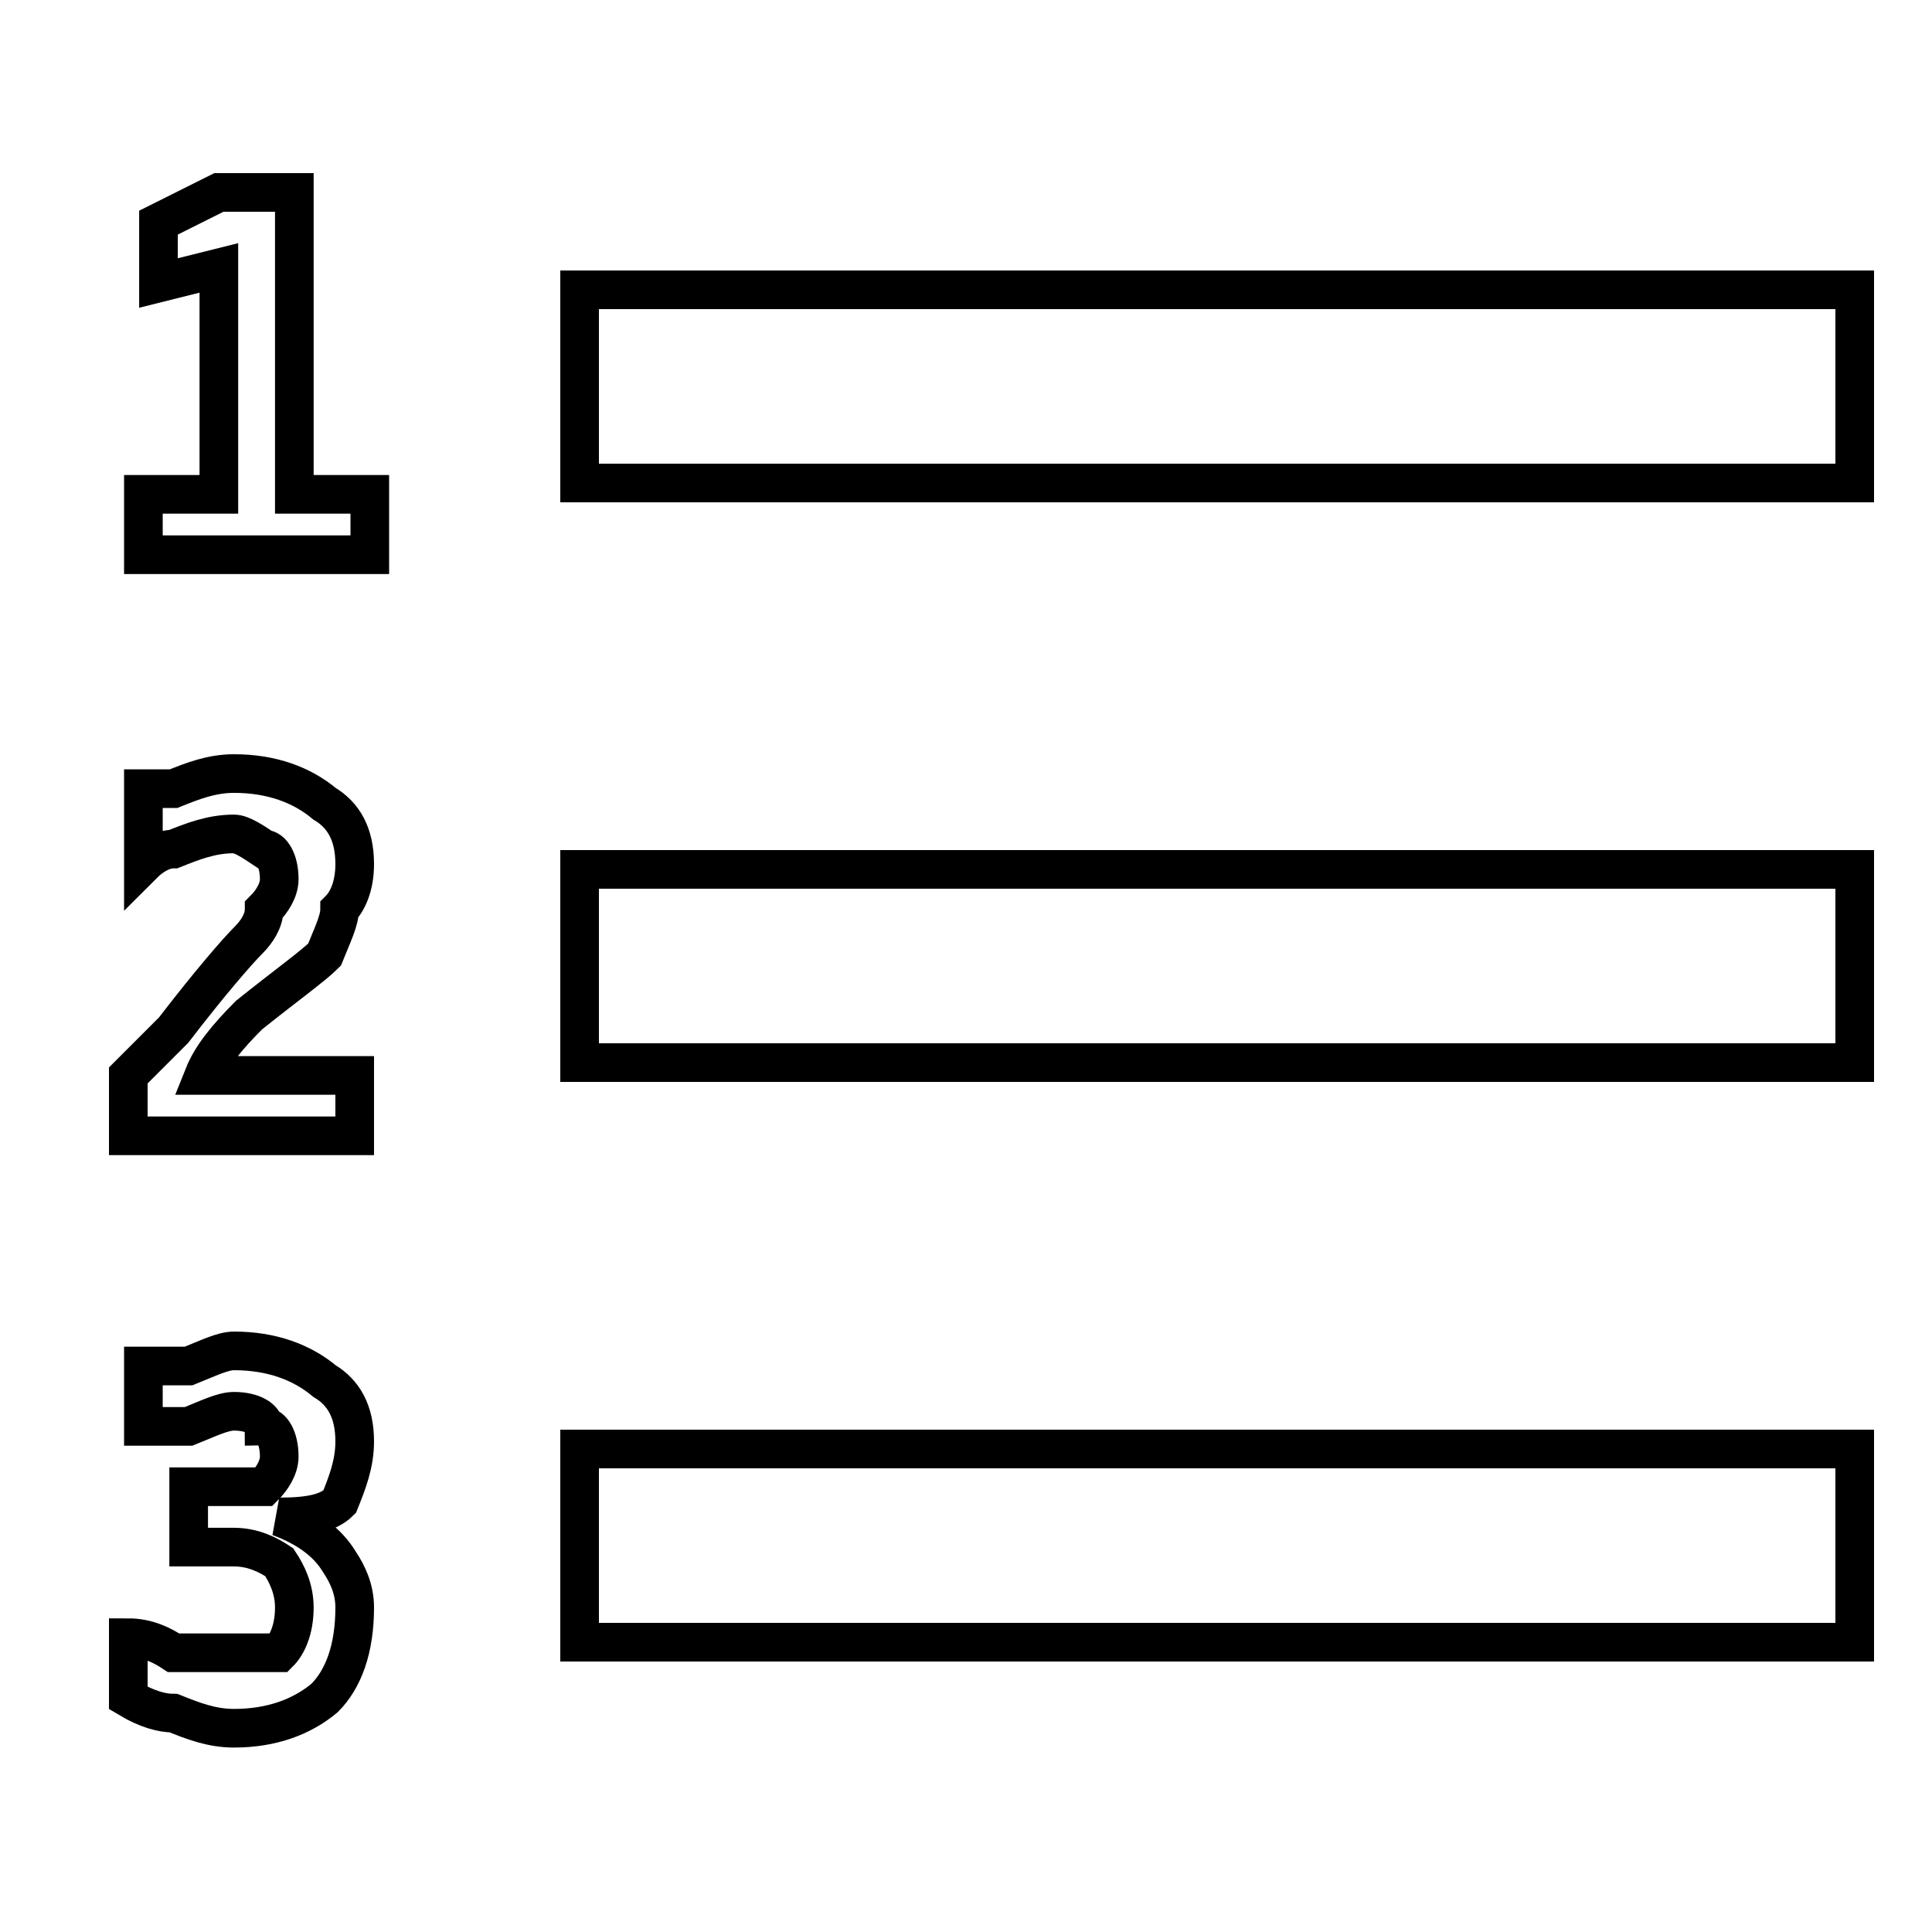
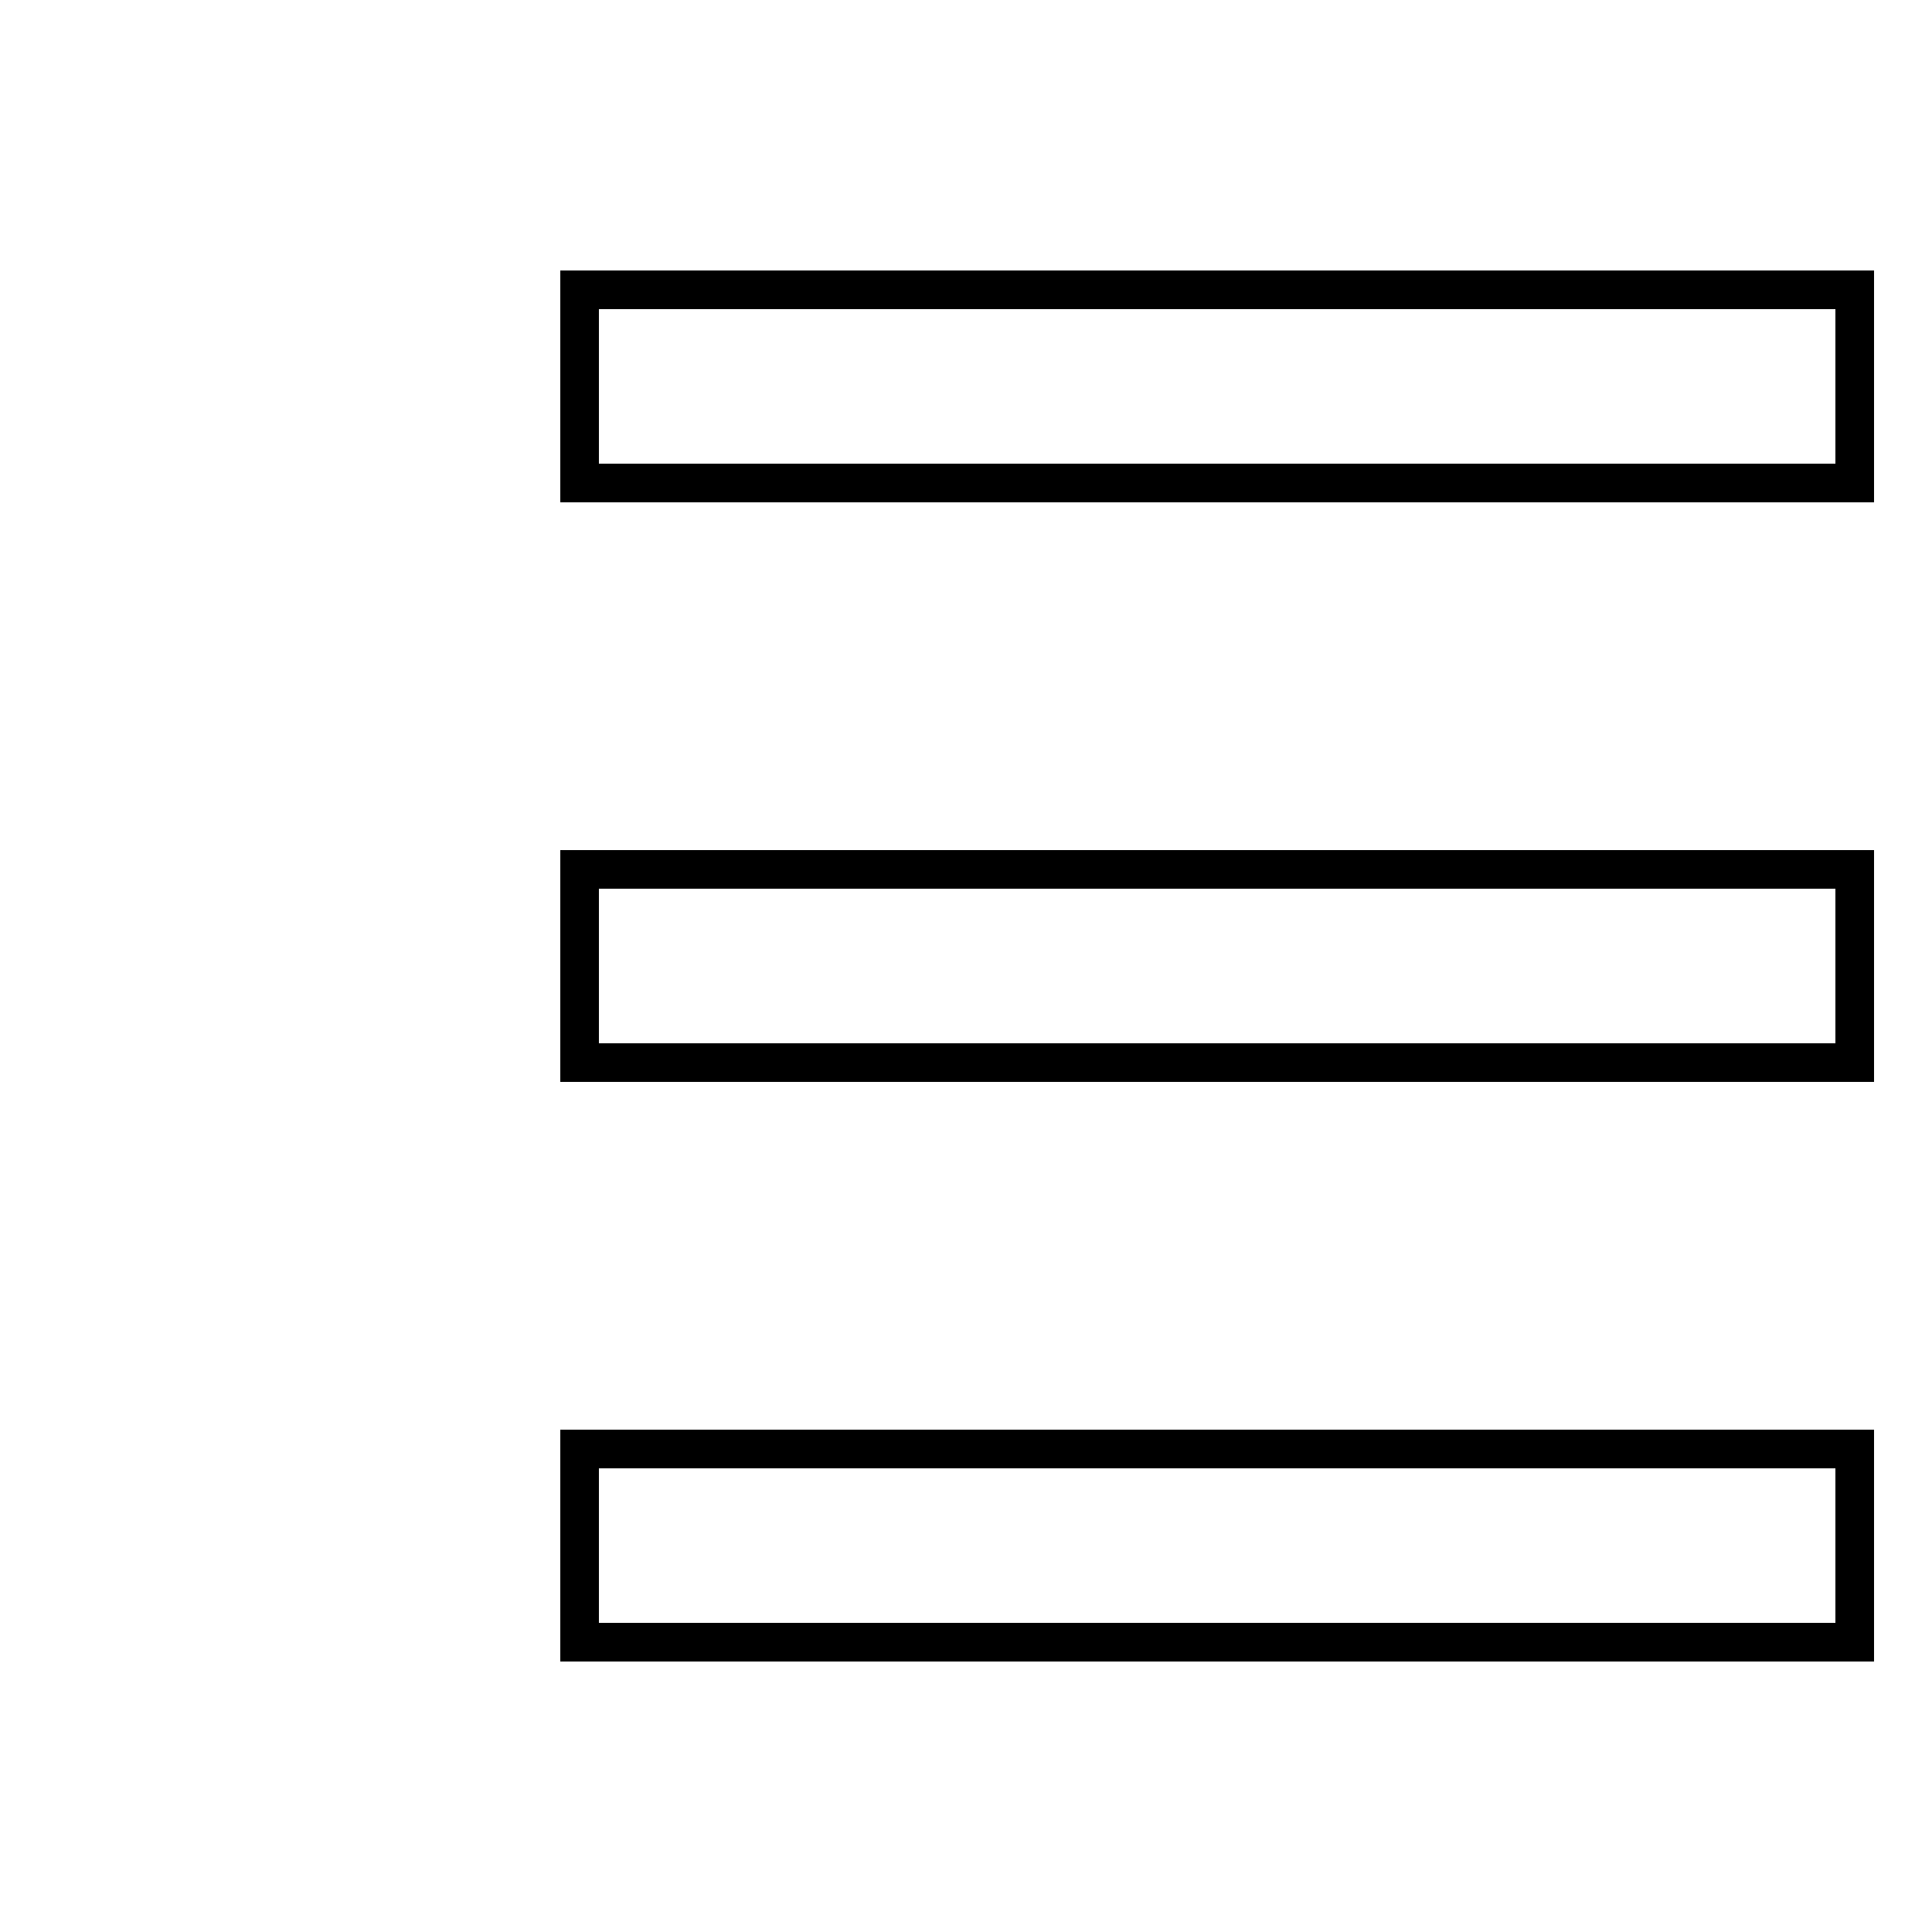
<svg xmlns="http://www.w3.org/2000/svg" viewBox="-1 -1 2 2" height="100px" width="100px">
  <g class="HaskellSvgIcons__numberList" fill="none" stroke="black" stroke-width="0.04">
    <g class="HaskellSvgIcons__horizontalBars">
      <path d="M -0.4,-0.7 L 0.92,-0.7 L 0.92,-0.5 L -0.4,-0.5 Z" />
      <path d="M -0.4,-0.1 L 0.92,-0.1 L 0.92,0.1 L -0.4,0.1 Z" />
      <path d="M -0.4,0.5 L 0.92,0.5 L 0.92,0.7 L -0.4,0.7 Z" />
    </g>
    <g>
-       <text dominant-baseline="central" text-anchor="middle" font-family="monospace" font-weight="bold" font-size="0.5" x="-0.75" y="-0.6">
+       <text dominant-baseline="central" text-anchor="middle" font-family="Comic Sans MS, Comic Sans, cursive" font-weight="bold" font-size="0.5" stroke="none" x="-0.75" y="-0.6">
                1
            </text>
-       <text dominant-baseline="central" text-anchor="middle" font-family="monospace" font-weight="bold" font-size="0.5" x="-0.75" y="0.0">
+       <text dominant-baseline="central" text-anchor="middle" font-family="Comic Sans MS, Comic Sans, cursive" font-weight="bold" font-size="0.5" stroke="none" x="-0.75" y="0.0">
                2
            </text>
-       <text dominant-baseline="central" text-anchor="middle" font-family="monospace" font-weight="bold" font-size="0.5" x="-0.75" y="0.6">
+       <text dominant-baseline="central" text-anchor="middle" font-family="Comic Sans MS, Comic Sans, cursive" font-weight="bold" font-size="0.5" stroke="none" x="-0.75" y="0.6">
                3
            </text>
    </g>
  </g>
</svg>
